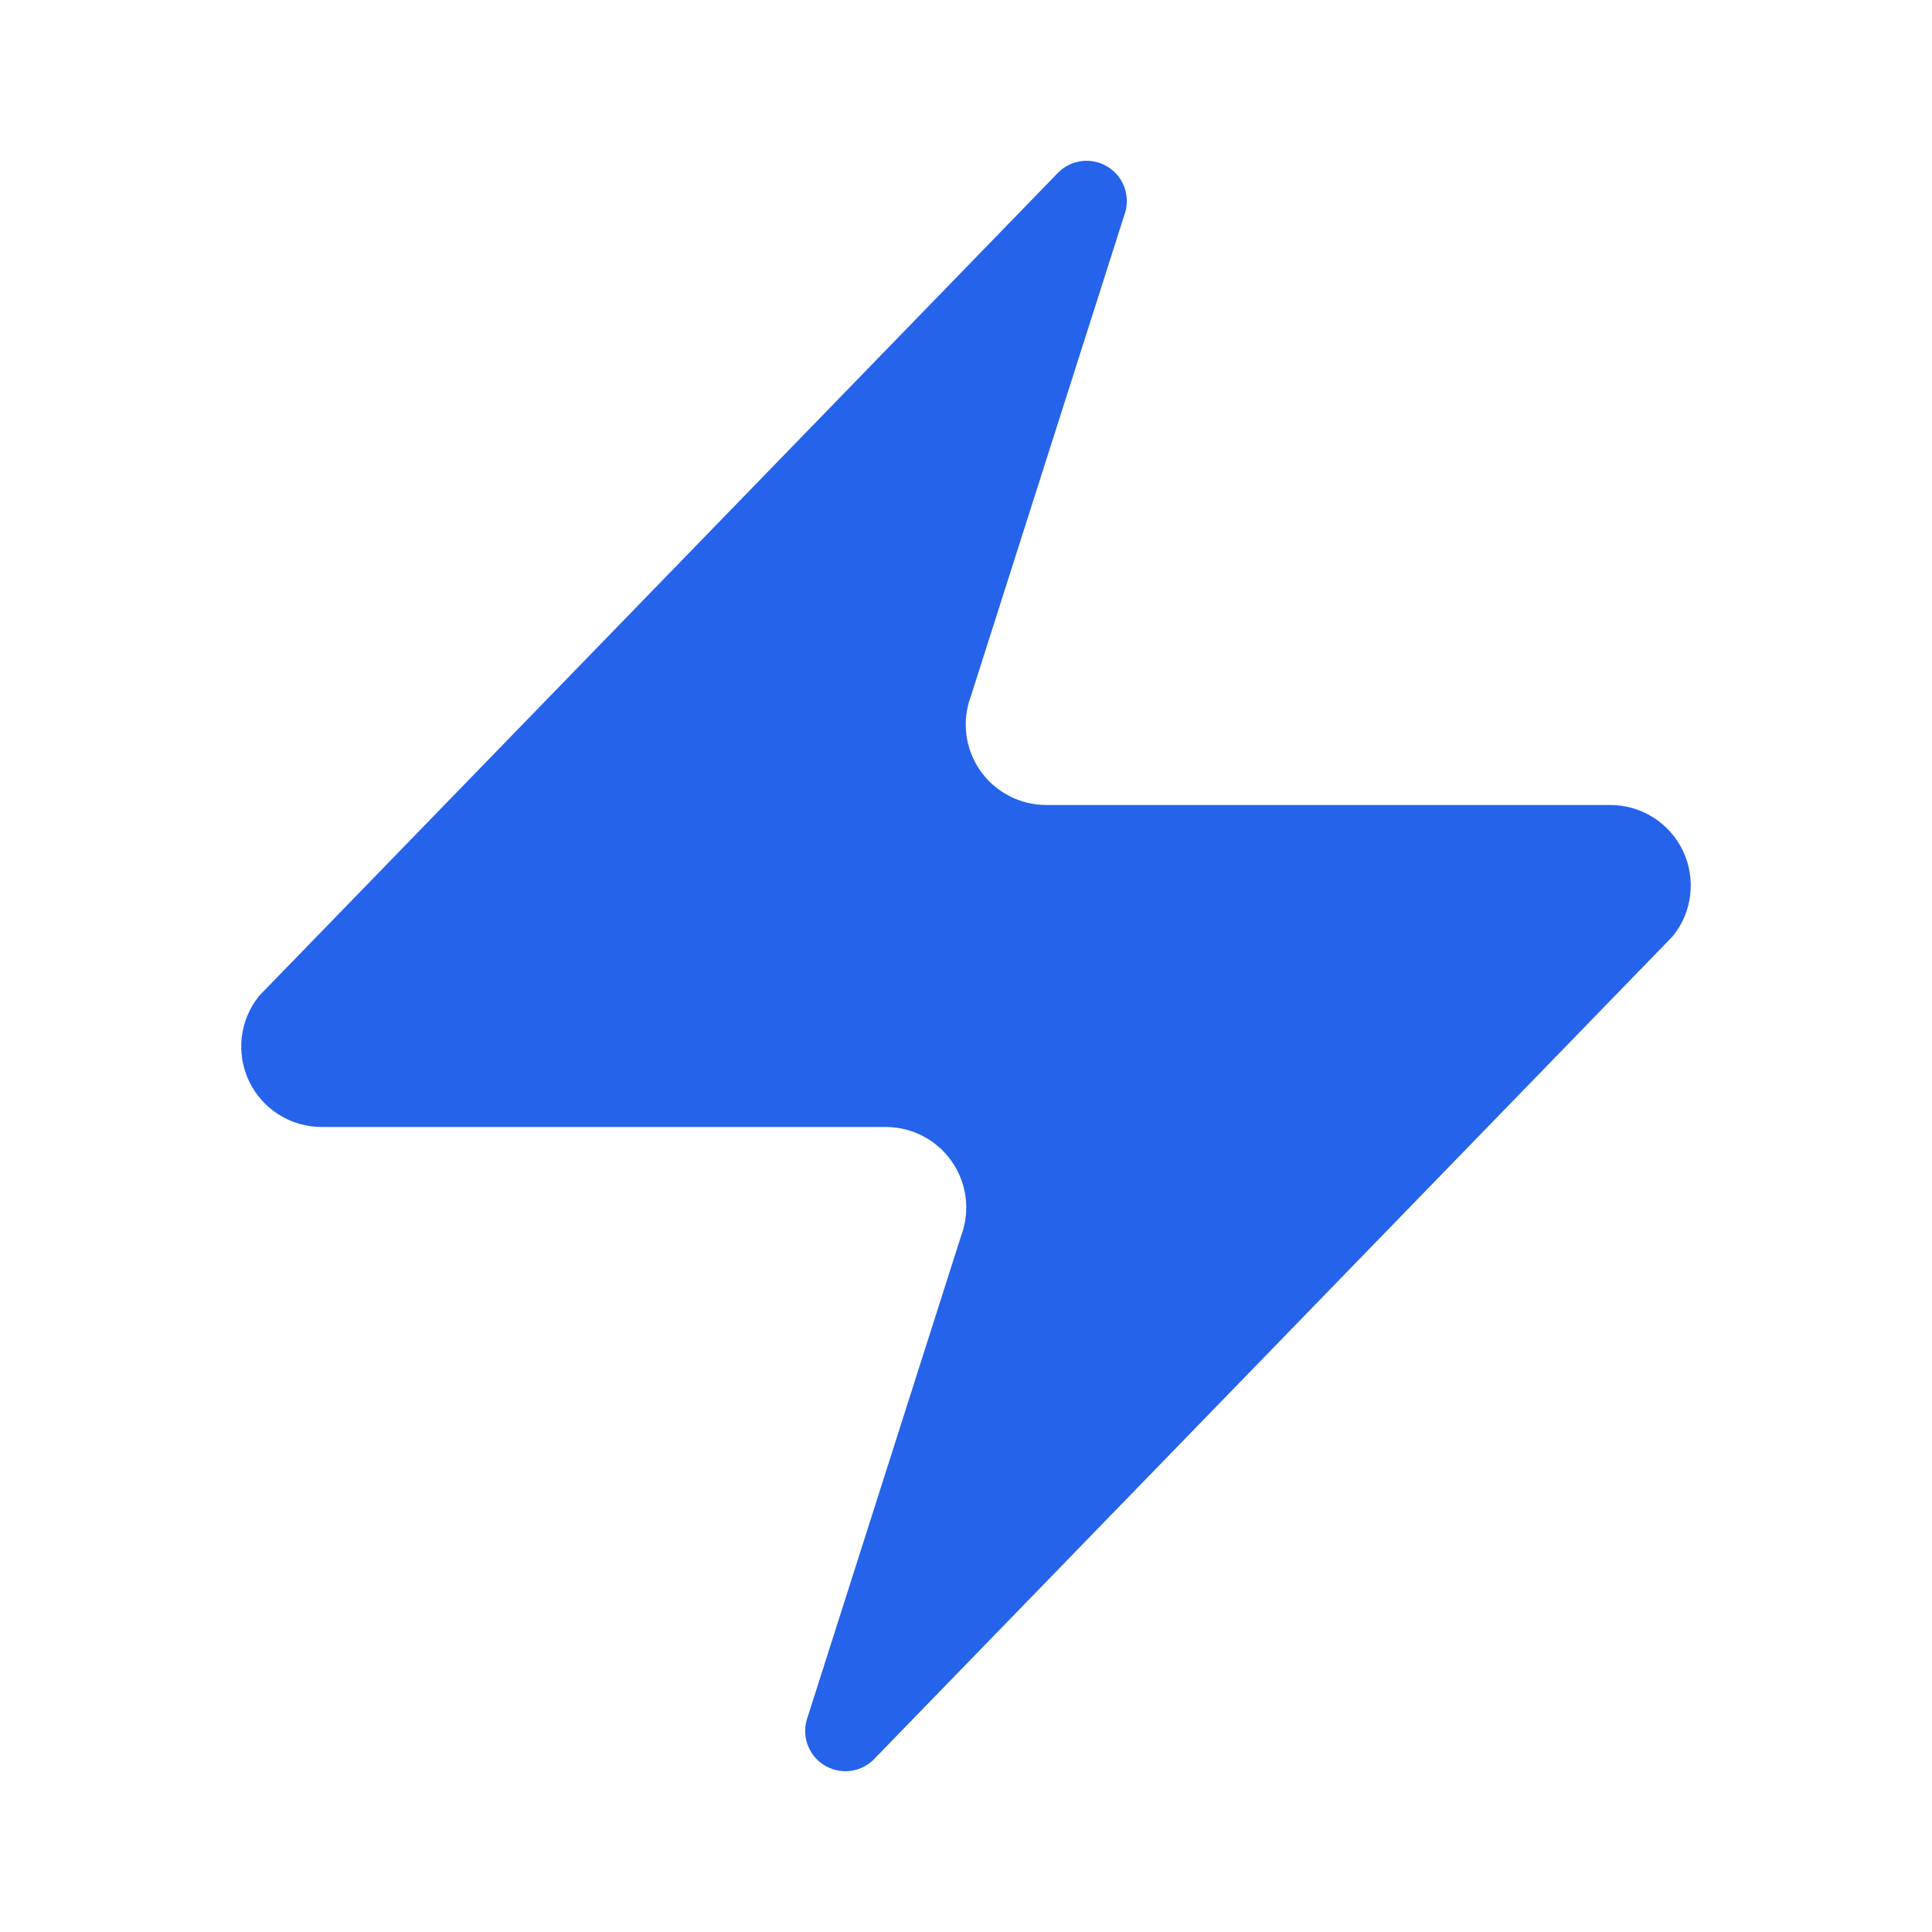
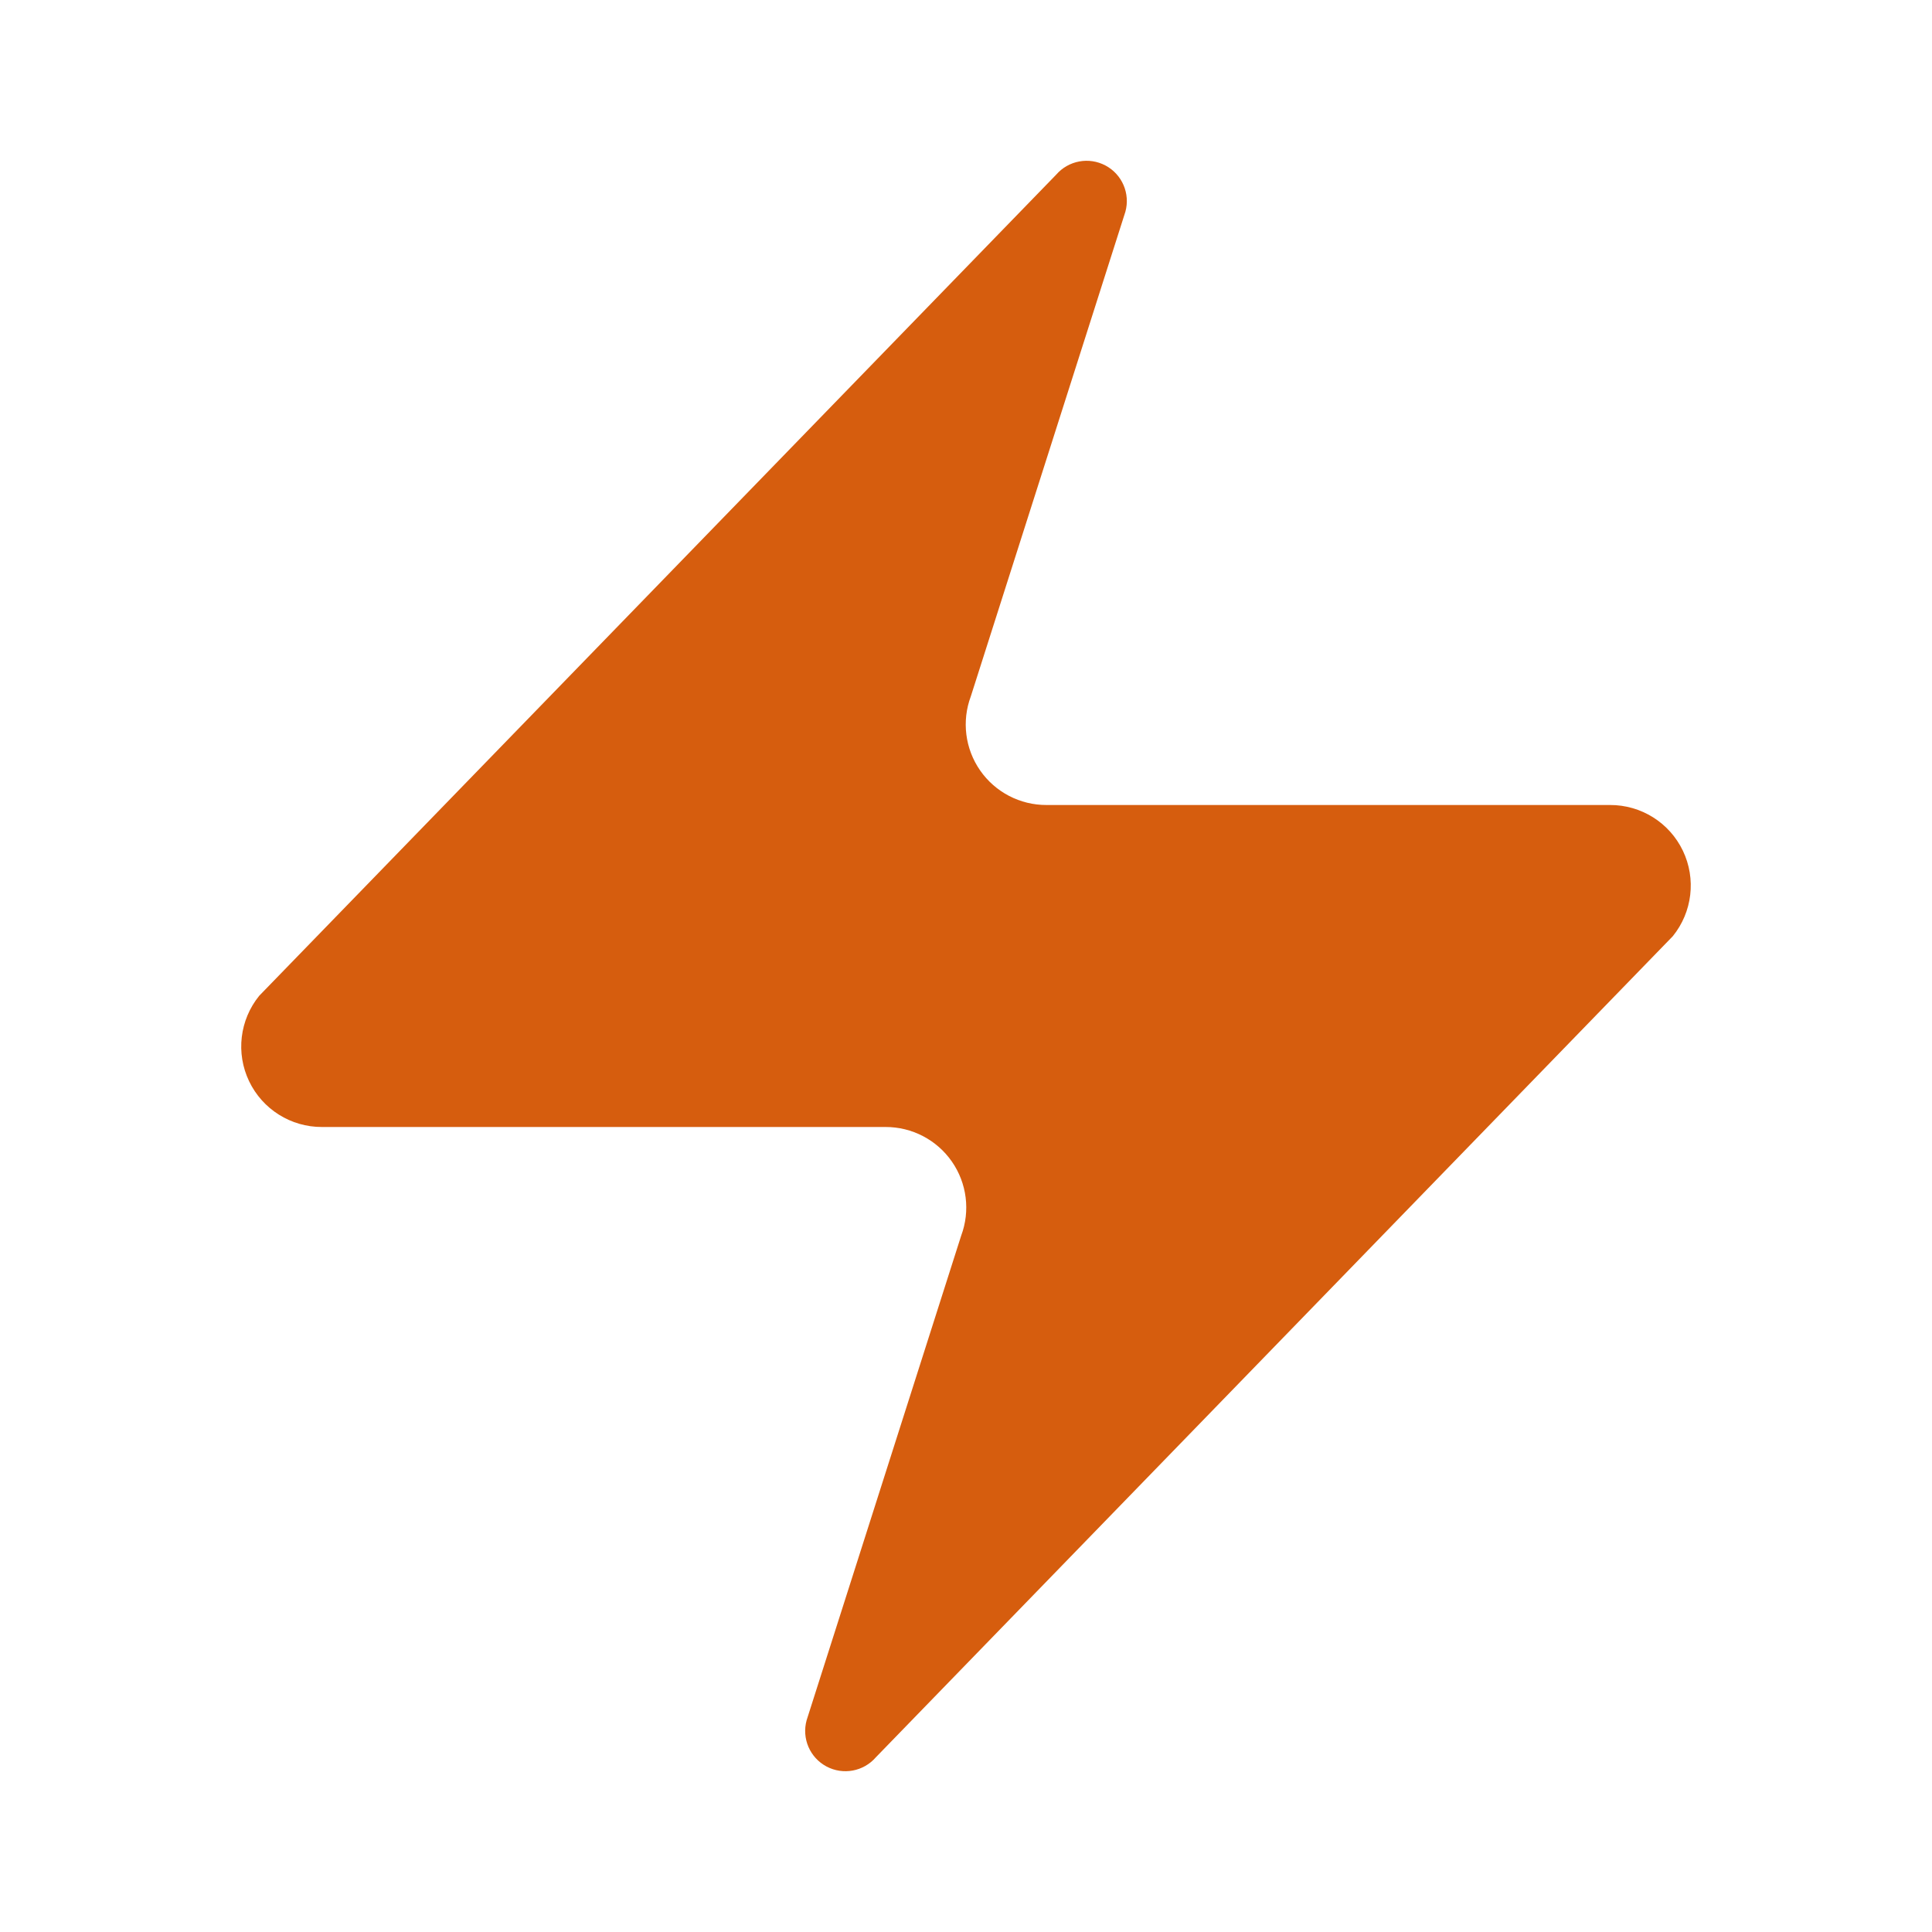
- <svg xmlns="http://www.w3.org/2000/svg" width="24" height="24" viewBox="0 0 24 24" fill="#2563eb" stroke="currentColor" stroke-width="0" stroke-linecap="round" stroke-linejoin="round" class="lucide lucide-zap-icon lucide-zap">
+ <svg xmlns="http://www.w3.org/2000/svg" width="24" height="24" viewBox="0 0 24 24" fill="#D65D0E" stroke="currentColor" stroke-width="0" stroke-linecap="round" stroke-linejoin="round" class="lucide lucide-zap-icon lucide-zap">
  <path d="M4 14a1 1 0 0 1-.78-1.63l9.9-10.2a.5.5 0 0 1 .86.46l-1.92 6.02A1 1 0 0 0 13 10h7a1 1 0 0 1 .78 1.63l-9.9 10.2a.5.5 0 0 1-.86-.46l1.92-6.02A1 1 0 0 0 11 14z" />
</svg>
